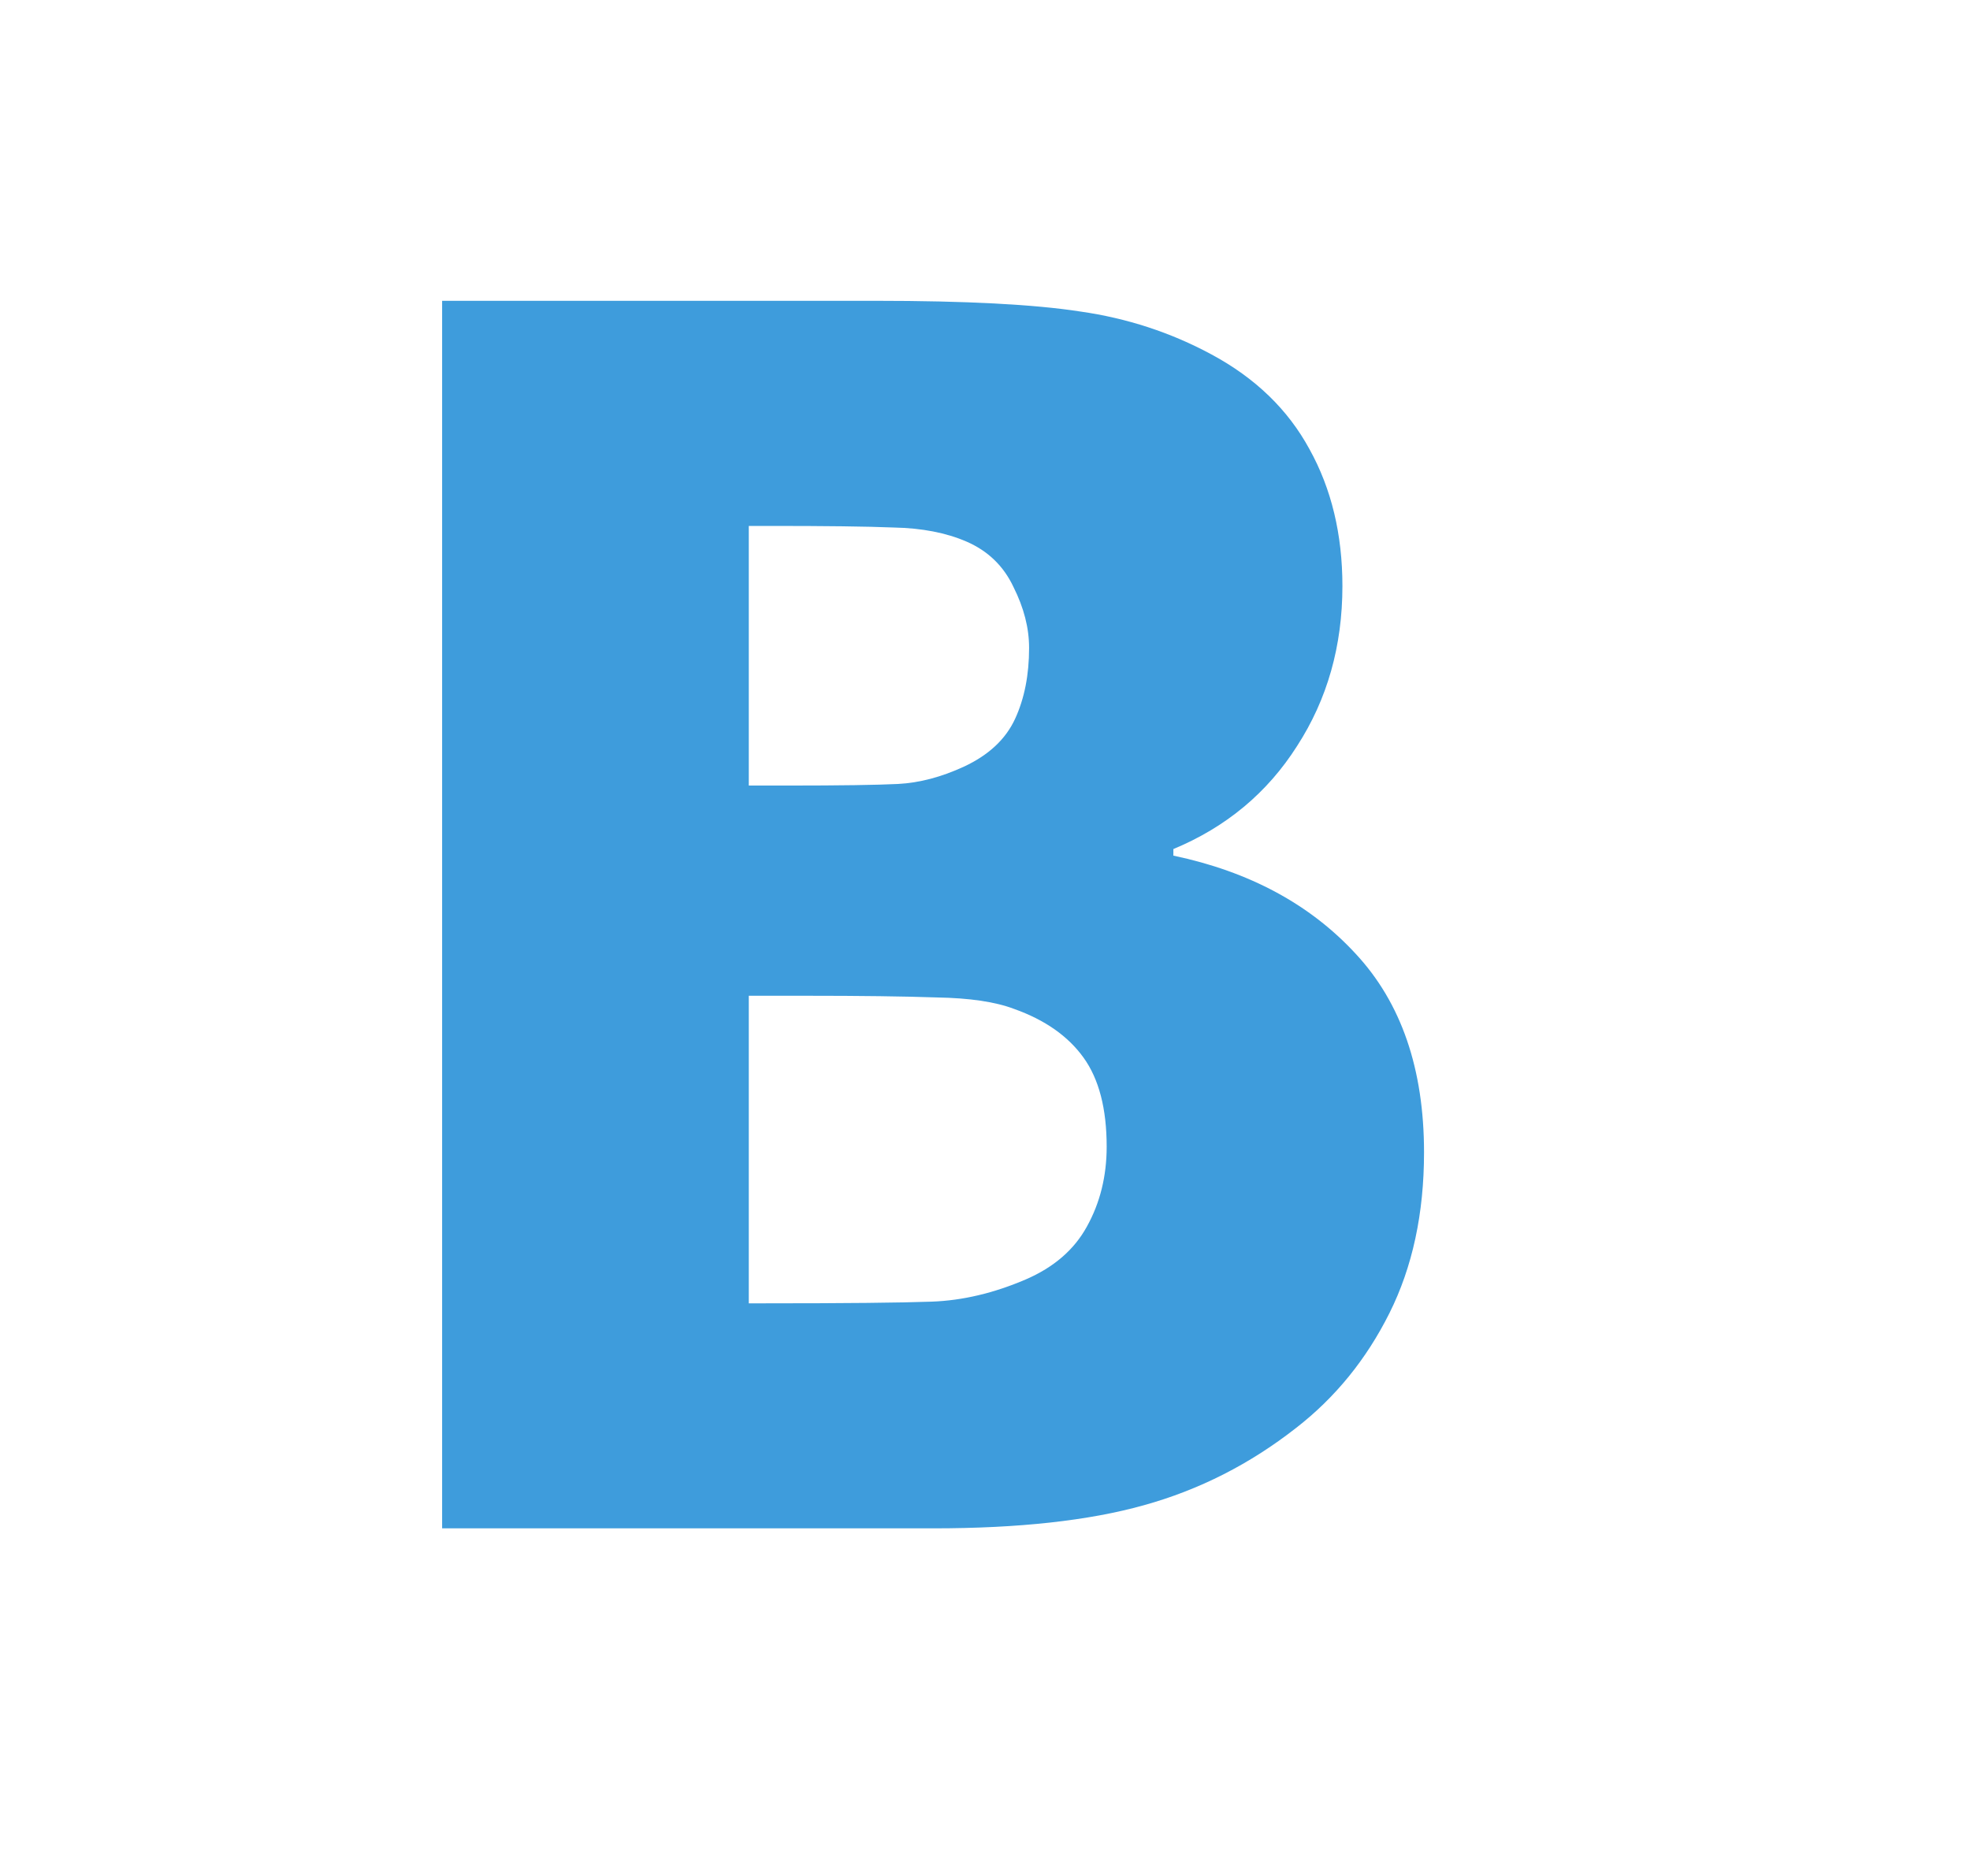
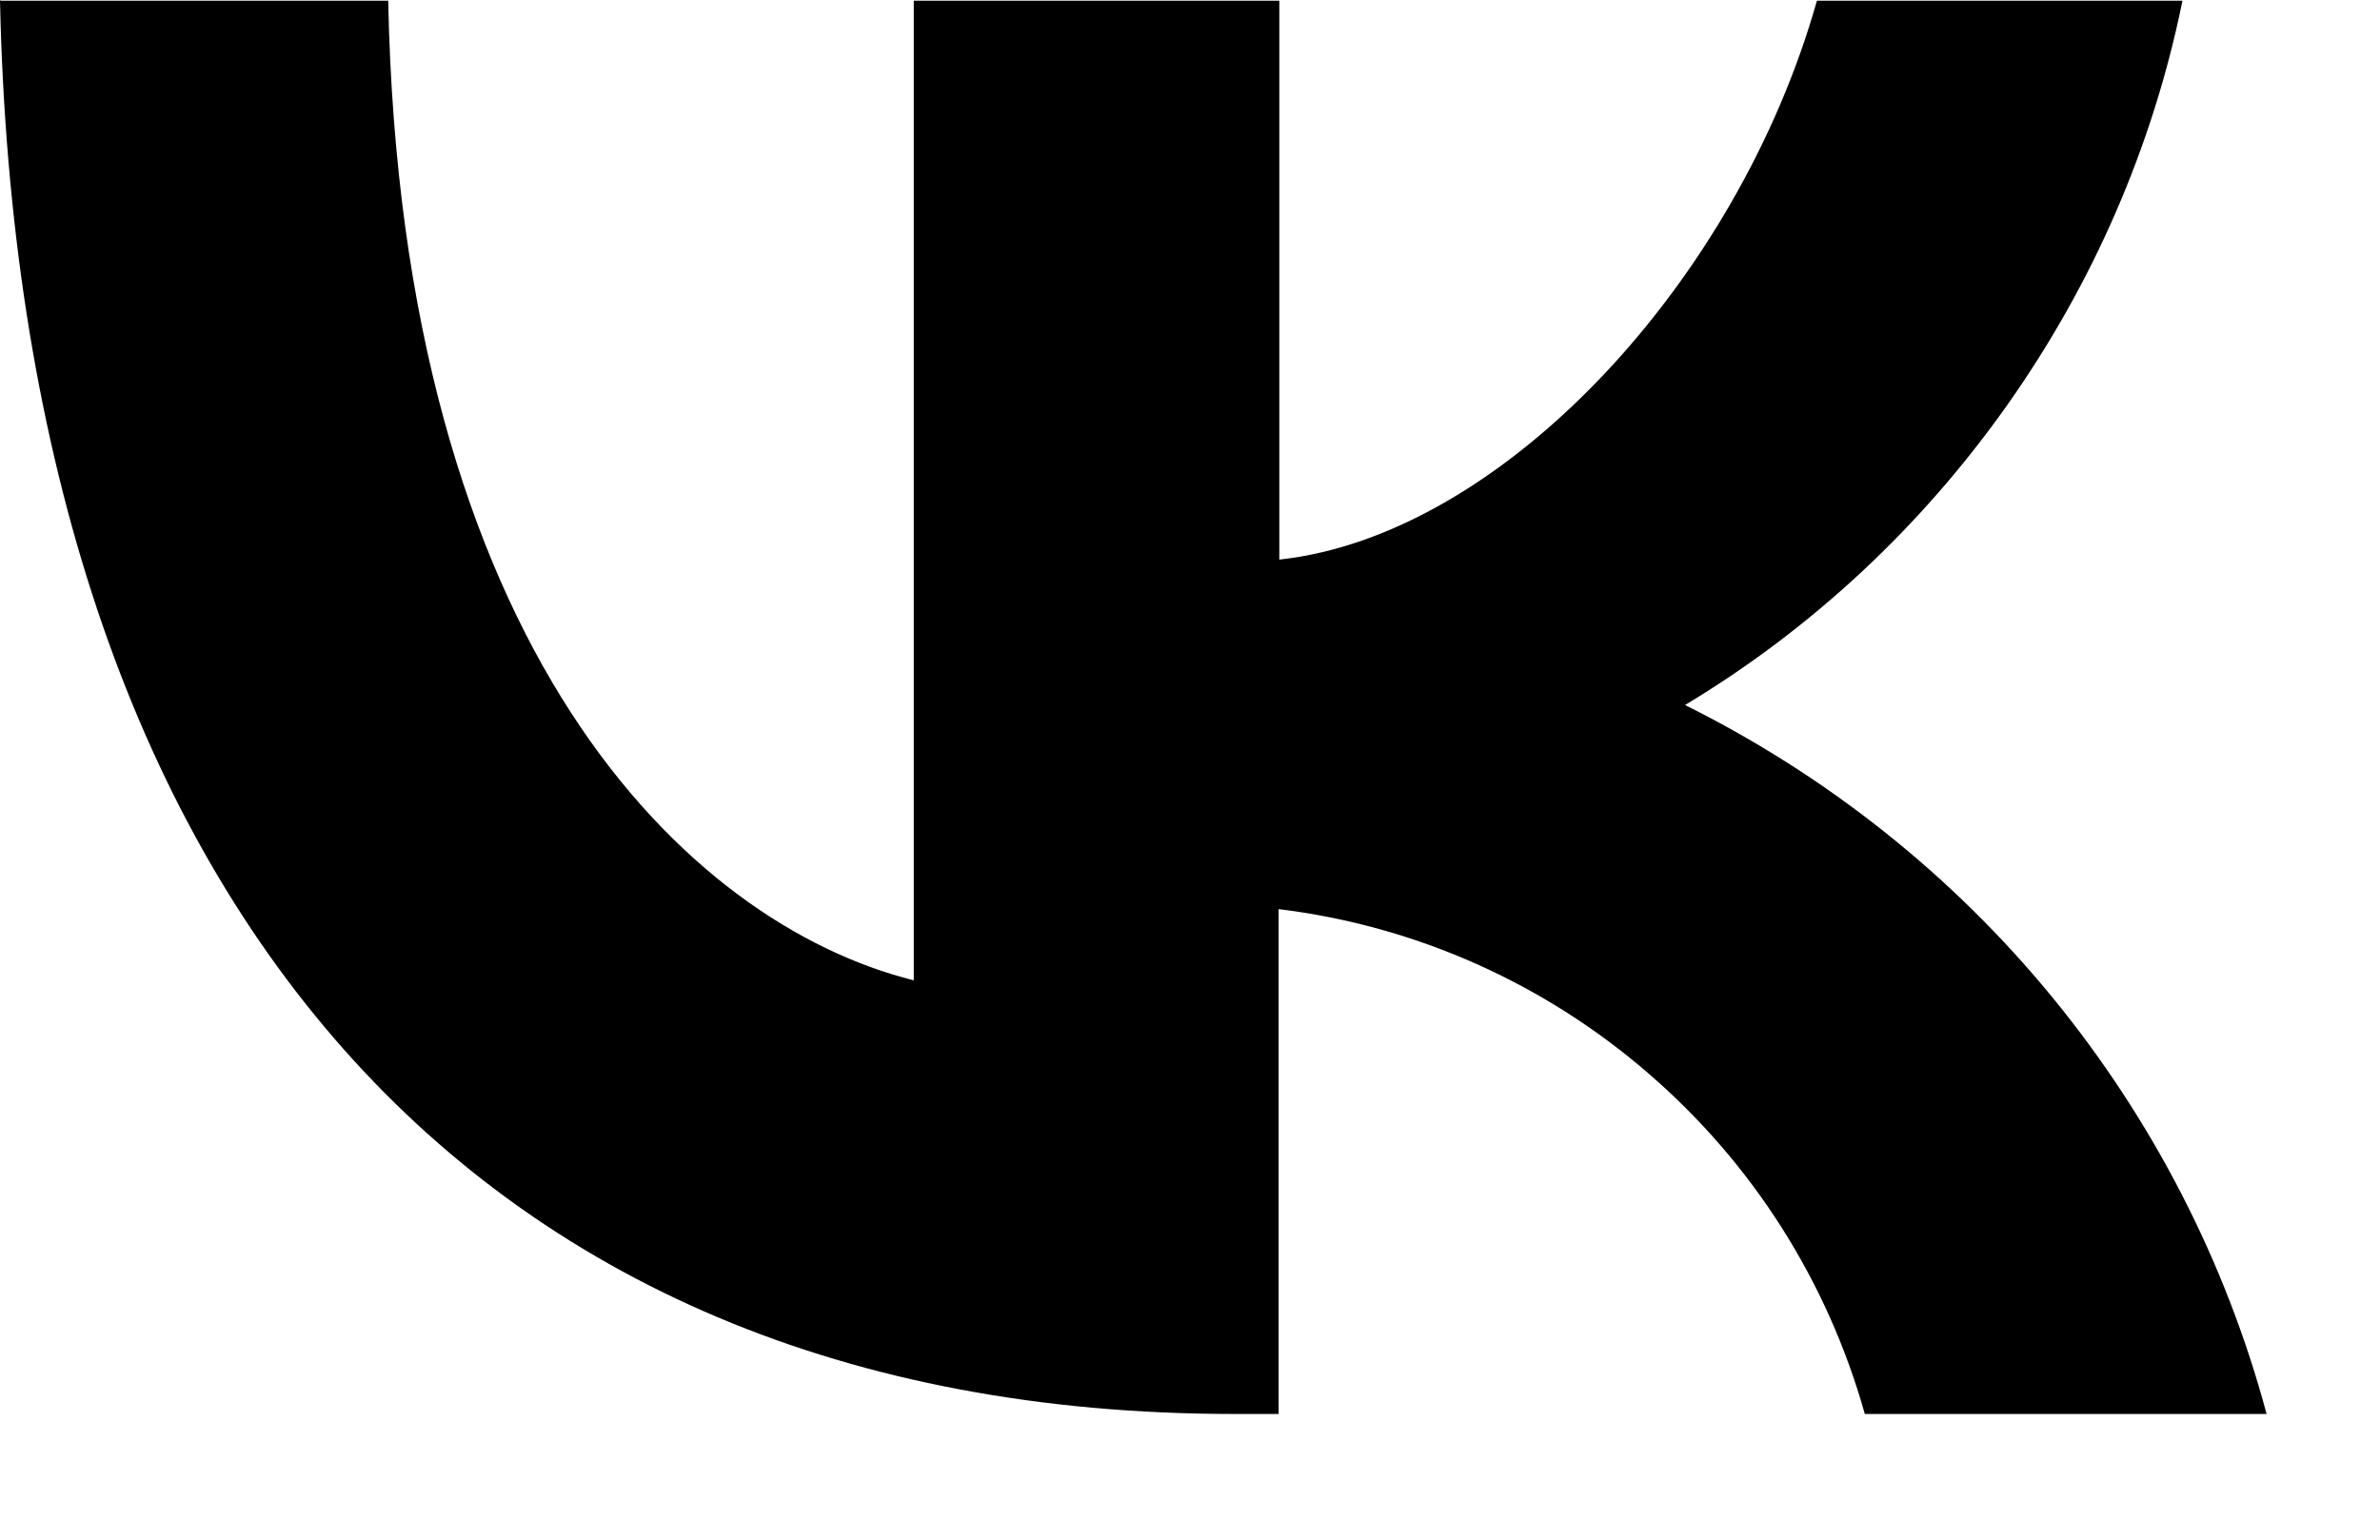
- <svg xmlns="http://www.w3.org/2000/svg" width="21" height="20" viewBox="0 0 21 20" fill="none">
-   <path d="M15.18 12.286C15.18 12.937 15.057 13.508 14.811 14C14.565 14.492 14.234 14.899 13.818 15.222C13.326 15.608 12.784 15.884 12.192 16.048C11.606 16.212 10.859 16.294 9.951 16.294H4.713V3.207H9.336C10.297 3.207 11.023 3.245 11.515 3.321C12.013 3.392 12.479 3.544 12.913 3.778C13.382 4.03 13.73 4.367 13.959 4.789C14.193 5.211 14.31 5.697 14.31 6.248C14.31 6.887 14.149 7.455 13.827 7.953C13.511 8.451 13.071 8.818 12.508 9.052V9.122C13.317 9.292 13.965 9.641 14.451 10.168C14.937 10.69 15.18 11.396 15.18 12.286ZM10.97 6.907C10.97 6.696 10.915 6.48 10.803 6.257C10.698 6.034 10.531 5.873 10.303 5.774C10.086 5.68 9.828 5.63 9.529 5.624C9.236 5.612 8.797 5.607 8.211 5.607H7.982V8.375H8.395C8.958 8.375 9.35 8.369 9.573 8.358C9.802 8.346 10.036 8.284 10.276 8.173C10.54 8.05 10.721 7.88 10.821 7.663C10.921 7.446 10.97 7.194 10.97 6.907ZM11.797 12.225C11.797 11.82 11.715 11.504 11.55 11.275C11.386 11.047 11.14 10.874 10.812 10.757C10.613 10.681 10.338 10.64 9.986 10.634C9.64 10.622 9.175 10.616 8.589 10.616H7.982V13.895H8.158C9.013 13.895 9.605 13.889 9.933 13.877C10.261 13.865 10.595 13.786 10.935 13.64C11.234 13.511 11.451 13.323 11.586 13.077C11.726 12.825 11.797 12.541 11.797 12.225Z" fill="#3E9CDC" />
+ <svg xmlns="http://www.w3.org/2000/svg" width="17" height="11" viewBox="0 0 17 11" fill="none">
+   <path d="M0.005 0.005H2.773C2.865 4.637 4.907 6.598 6.527 7.004V0.005H9.138V3.998C10.736 3.824 12.415 2.004 12.978 0.005H15.589C15.378 1.045 14.95 2.026 14.338 2.893C13.726 3.759 12.946 4.49 12.036 5.037C13.049 5.541 13.943 6.251 14.658 7.123C15.373 7.995 15.898 9.013 16.19 10.102H13.32C13.054 9.154 12.518 8.309 11.77 7.665C11.023 7.02 10.107 6.614 9.133 6.495V10.102H8.818C3.288 10.102 0.135 6.31 0 0L0.005 0.005Z" fill="currentColor" />
</svg>
